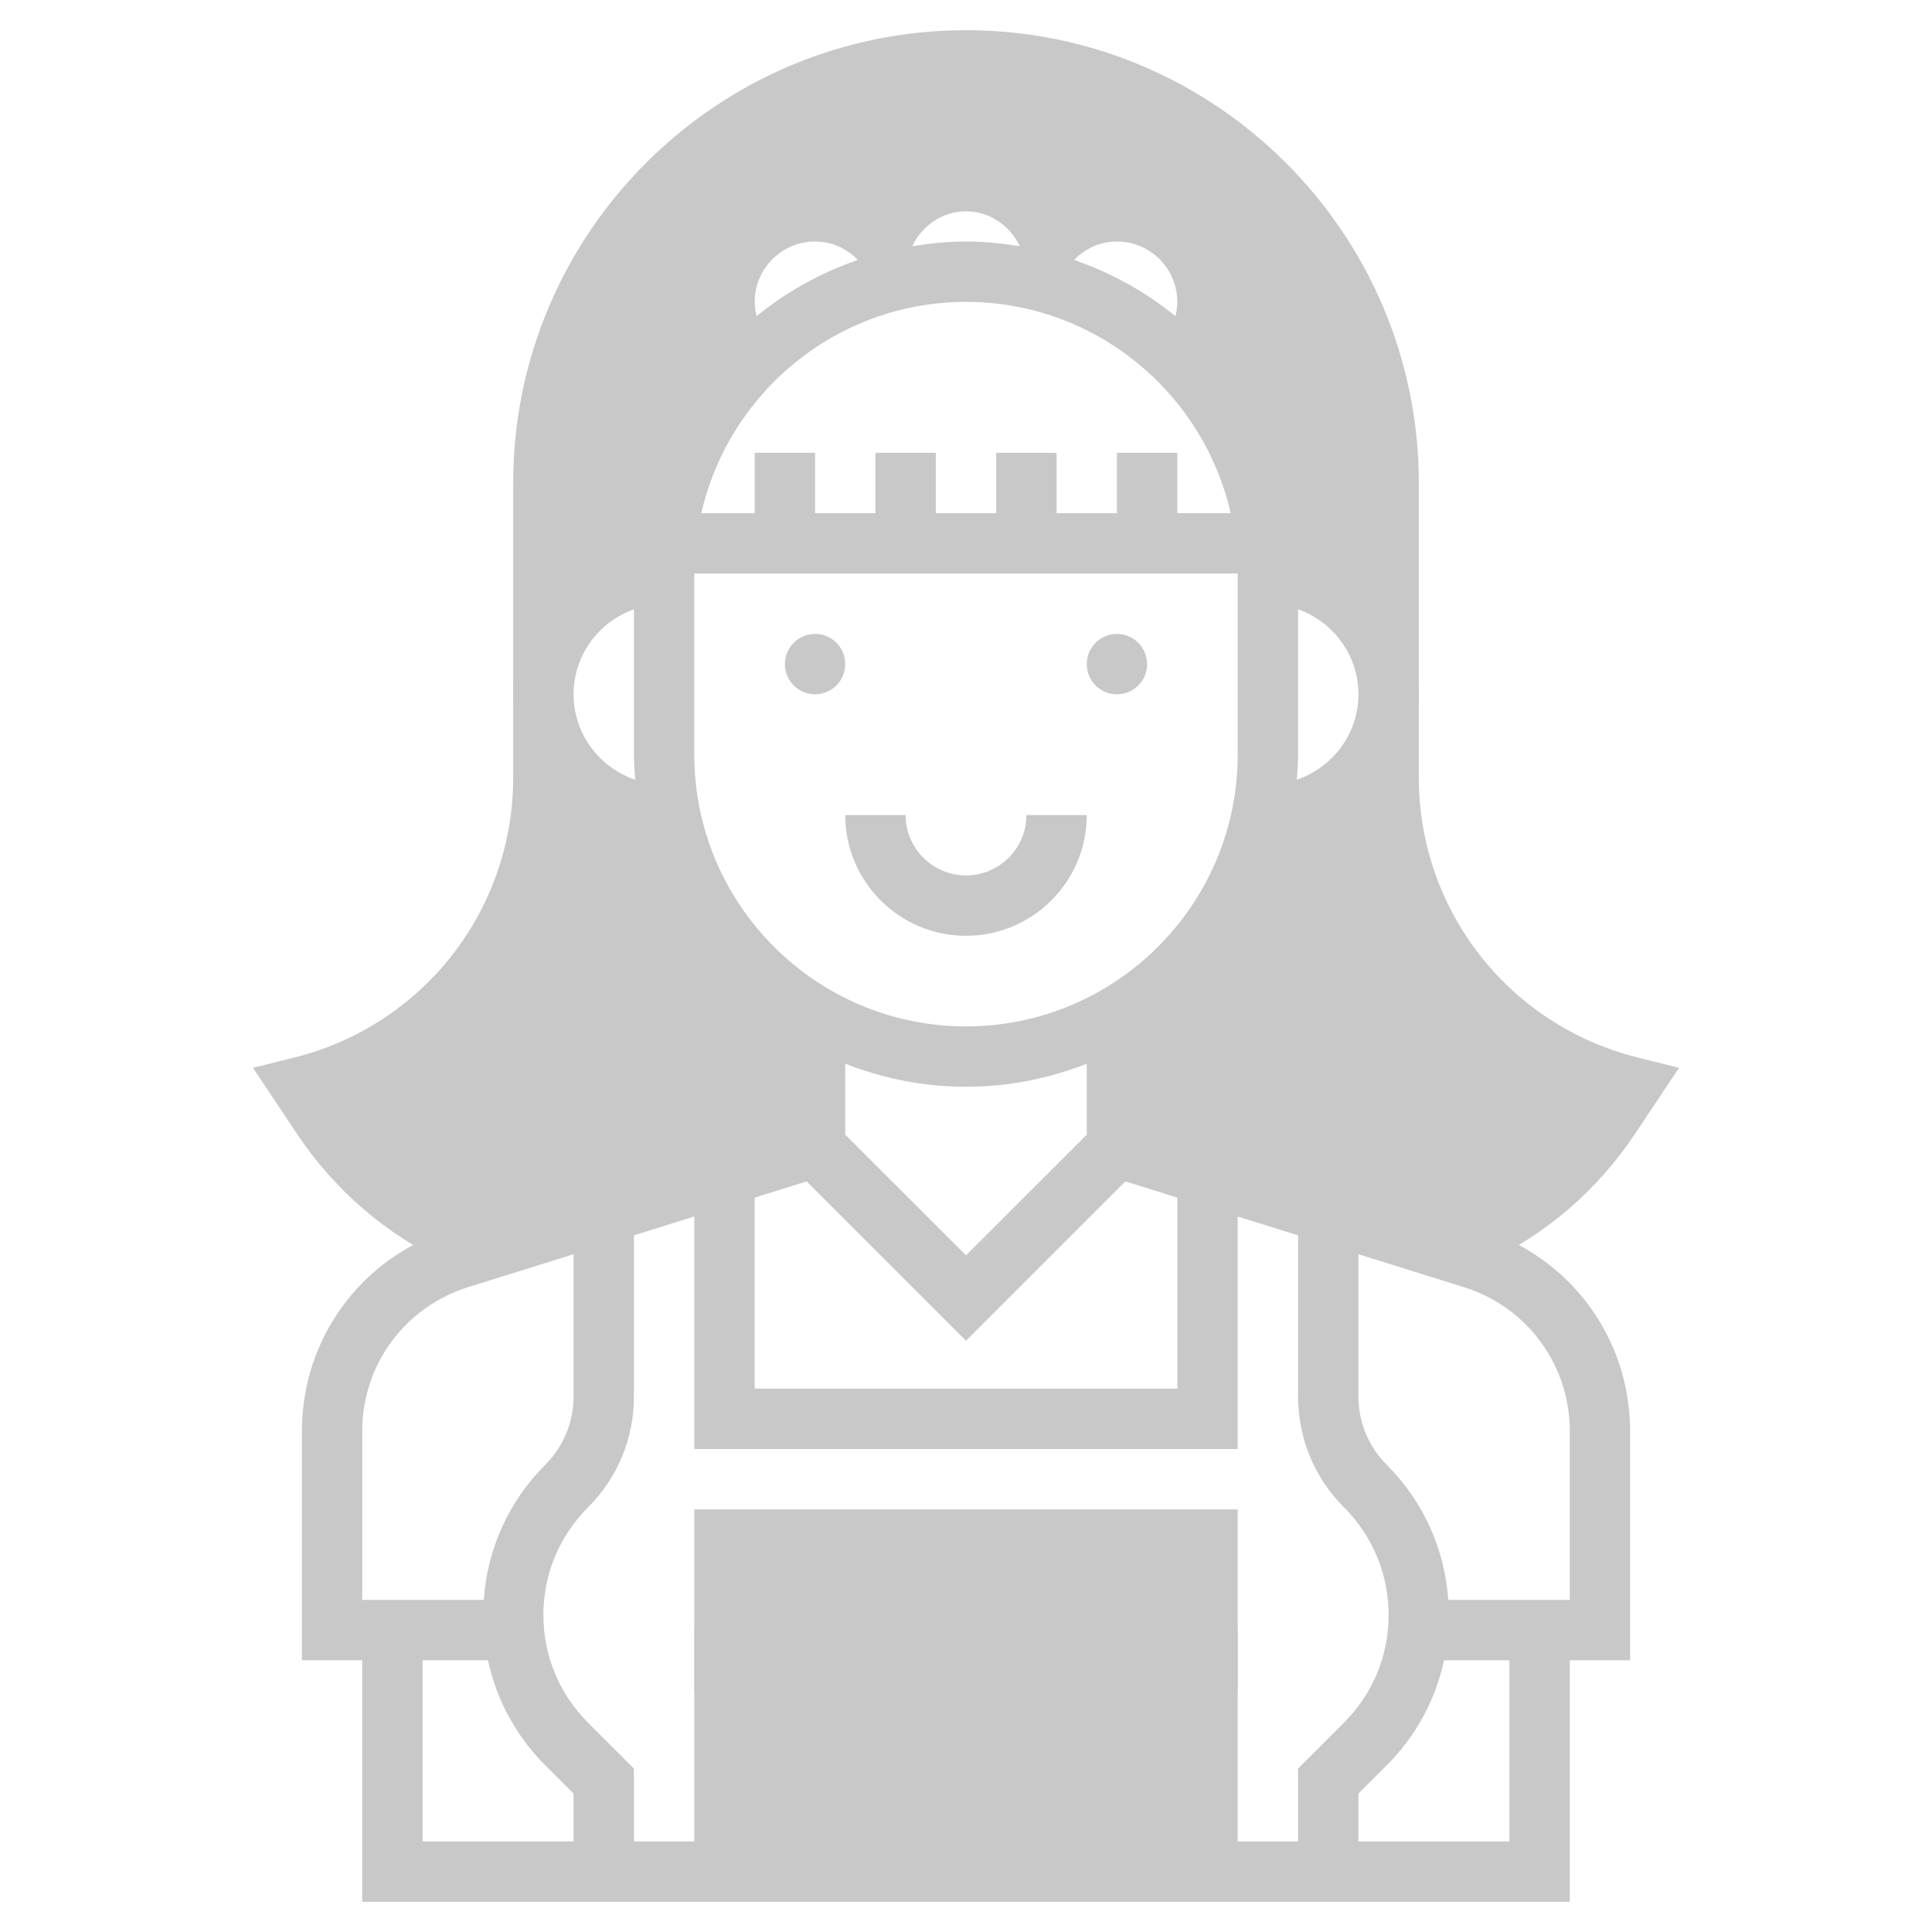
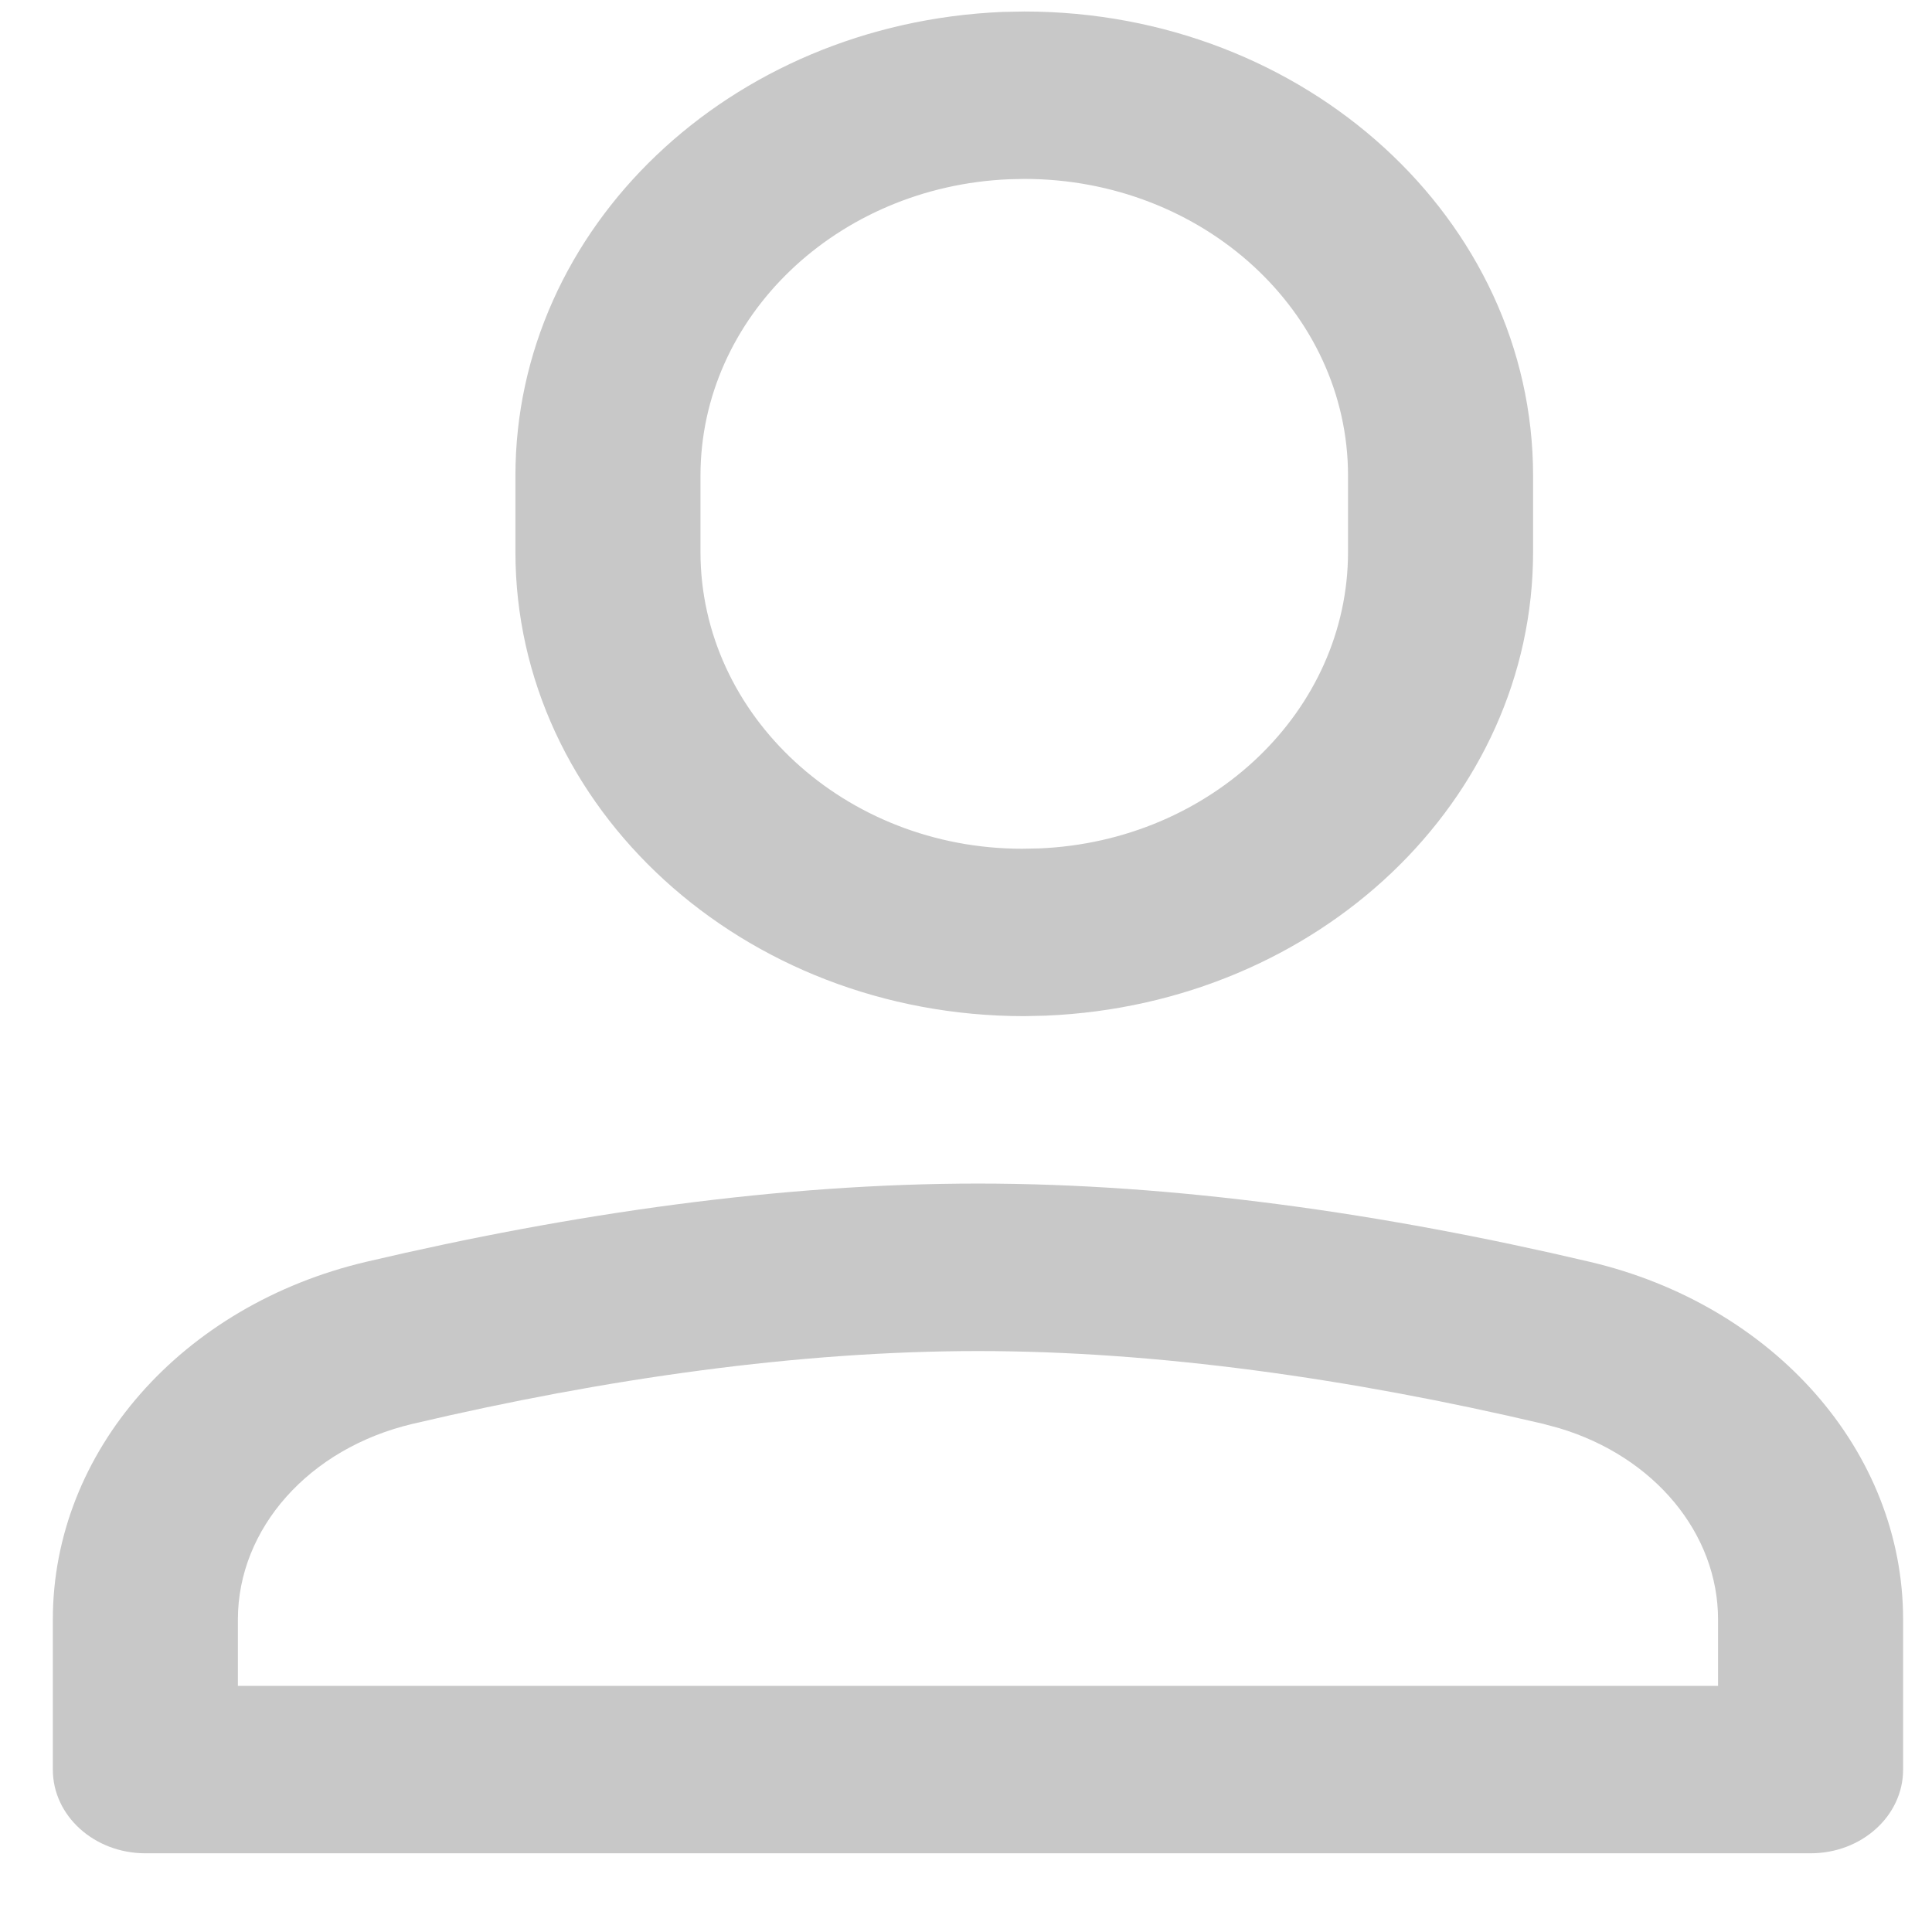
- <svg xmlns="http://www.w3.org/2000/svg" width="35" height="35" viewBox="0 0 35 35" fill="none">
-   <path d="M22.422 27.344H12.578V33.906H22.422V27.344Z" fill="#C8C8C8" />
-   <path d="M29.664 19.157C27.332 18.573 25.703 16.488 25.703 14.084V8.75C25.703 4.227 22.023 0.547 17.5 0.547C12.977 0.547 9.297 4.227 9.297 8.75V14.084C9.297 16.488 7.668 18.573 5.336 19.157L4.583 19.345L5.381 20.542C6.063 21.565 6.998 22.367 8.103 22.883C8.175 22.855 8.243 22.82 8.319 22.796L14.766 20.781V18.408C13.434 17.638 12.457 16.322 12.141 14.766H12.031C10.823 14.766 9.844 13.786 9.844 12.578C9.844 11.37 10.823 10.391 12.031 10.391C12.031 8.899 12.63 7.549 13.598 6.562H13.543C13.283 6.272 13.125 5.889 13.125 5.469C13.125 4.563 13.86 3.828 14.766 3.828C15.241 3.828 15.666 4.034 15.966 4.357C16.196 3.73 16.794 3.281 17.5 3.281C18.207 3.281 18.804 3.73 19.035 4.357C19.334 4.034 19.759 3.828 20.234 3.828C21.141 3.828 21.875 4.563 21.875 5.469C21.875 5.889 21.717 6.272 21.457 6.562H21.402C22.37 7.549 22.969 8.899 22.969 10.391C24.177 10.391 25.156 11.37 25.156 12.578C25.156 13.786 24.177 14.766 22.969 14.766H22.859C22.543 16.322 21.566 17.638 20.234 18.408V20.781L26.682 22.796C26.757 22.82 26.825 22.855 26.898 22.883C28.003 22.367 28.937 21.565 29.619 20.542L30.417 19.345L29.664 19.157Z" fill="#C8C8C8" />
-   <path d="M29.531 25.928C29.531 24.244 28.452 22.776 26.845 22.274L20.781 20.379V18.707C21.99 17.917 22.894 16.704 23.291 15.28C24.645 15.118 25.703 13.975 25.703 12.578C25.703 11.249 24.749 10.141 23.491 9.896C23.387 8.632 22.895 7.476 22.129 6.554C22.317 6.225 22.422 5.853 22.422 5.469C22.422 4.262 21.441 3.281 20.234 3.281C19.87 3.281 19.512 3.375 19.195 3.548C18.787 3.044 18.167 2.734 17.5 2.734C16.833 2.734 16.213 3.044 15.805 3.548C15.488 3.375 15.13 3.281 14.766 3.281C13.559 3.281 12.578 4.262 12.578 5.469C12.578 5.853 12.683 6.225 12.871 6.554C12.105 7.477 11.613 8.632 11.509 9.896C10.251 10.141 9.297 11.249 9.297 12.578C9.297 13.975 10.354 15.118 11.709 15.28C12.105 16.704 13.01 17.917 14.219 18.707V20.379L8.155 22.274C6.548 22.776 5.469 24.245 5.469 25.928V30.078H6.562V34.453H28.438V30.078H29.531V25.928ZM24.35 27.31C24.87 27.831 25.156 28.522 25.156 29.258C25.156 29.993 24.87 30.685 24.35 31.205L23.516 32.039V33.359H11.484V32.039L10.65 31.205C10.13 30.685 9.844 29.993 9.844 29.258C9.844 28.522 10.13 27.831 10.65 27.31C11.188 26.773 11.484 26.058 11.484 25.297V22.379L12.578 22.037V26.25H22.422V22.038L23.516 22.38V25.297C23.516 26.058 23.812 26.773 24.35 27.31ZM20.234 8.203V9.297H19.141V8.203H18.047V9.297H16.953V8.203H15.859V9.297H14.766V8.203H13.672V9.297H12.705C13.204 7.108 15.163 5.469 17.5 5.469C19.837 5.469 21.796 7.108 22.295 9.297H21.328V8.203H20.234ZM24.609 12.578C24.609 13.298 24.14 13.905 23.493 14.125C23.504 13.975 23.516 13.825 23.516 13.672V11.038C24.151 11.264 24.609 11.866 24.609 12.578ZM21.328 5.469C21.328 5.557 21.314 5.643 21.293 5.727C20.752 5.286 20.131 4.942 19.458 4.709C19.667 4.495 19.941 4.375 20.234 4.375C20.838 4.375 21.328 4.866 21.328 5.469ZM17.5 3.828C17.92 3.828 18.295 4.082 18.474 4.461C18.156 4.409 17.832 4.375 17.5 4.375C17.168 4.375 16.844 4.409 16.526 4.461C16.705 4.082 17.08 3.828 17.5 3.828ZM14.766 4.375C15.059 4.375 15.333 4.495 15.542 4.709C14.868 4.941 14.248 5.286 13.706 5.727C13.686 5.643 13.672 5.557 13.672 5.469C13.672 4.866 14.162 4.375 14.766 4.375ZM10.391 12.578C10.391 11.866 10.85 11.264 11.484 11.038V13.672C11.484 13.825 11.496 13.975 11.507 14.125C10.86 13.905 10.391 13.298 10.391 12.578ZM12.578 13.672V10.391H22.422V13.672C22.422 16.386 20.214 18.594 17.5 18.594C14.786 18.594 12.578 16.386 12.578 13.672ZM17.5 19.688C18.272 19.688 19.008 19.536 19.688 19.27V20.555L17.5 22.742L15.312 20.555V19.27C15.992 19.536 16.728 19.688 17.5 19.688ZM14.613 21.402L17.5 24.289L20.387 21.402L21.328 21.696V25.156H13.672V21.696L14.613 21.402ZM6.562 25.928C6.562 24.725 7.334 23.676 8.481 23.318L10.391 22.721V25.297C10.391 25.765 10.208 26.206 9.877 26.537C9.215 27.199 8.828 28.06 8.764 28.984H6.562V25.928ZM7.656 30.078H8.84C8.994 30.792 9.348 31.449 9.877 31.979L10.391 32.492V33.359H7.656V30.078ZM27.344 33.359H24.609V32.492L25.123 31.979C25.652 31.45 26.006 30.793 26.16 30.078H27.344V33.359ZM28.438 28.984H26.237C26.172 28.06 25.785 27.199 25.123 26.537C24.792 26.206 24.609 25.765 24.609 25.297V22.721L26.519 23.318C27.666 23.676 28.438 24.725 28.438 25.928V28.984Z" fill="#C8C8C8" />
-   <path d="M20.234 12.578C20.536 12.578 20.781 12.333 20.781 12.031C20.781 11.729 20.536 11.484 20.234 11.484C19.932 11.484 19.688 11.729 19.688 12.031C19.688 12.333 19.932 12.578 20.234 12.578Z" fill="#C8C8C8" />
-   <path d="M14.766 12.578C15.068 12.578 15.312 12.333 15.312 12.031C15.312 11.729 15.068 11.484 14.766 11.484C14.464 11.484 14.219 11.729 14.219 12.031C14.219 12.333 14.464 12.578 14.766 12.578Z" fill="#C8C8C8" />
-   <path d="M19.688 14.766H18.594C18.594 15.369 18.103 15.859 17.5 15.859C16.897 15.859 16.406 15.369 16.406 14.766H15.312C15.312 15.972 16.294 16.953 17.5 16.953C18.706 16.953 19.688 15.972 19.688 14.766Z" fill="#C8C8C8" />
-   <path d="M19.141 29.531H12.578V30.625H19.141V29.531Z" fill="#C8C8C8" />
-   <path d="M22.422 29.531H20.234V30.625H22.422V29.531Z" fill="#C8C8C8" />
+ <svg xmlns="http://www.w3.org/2000/svg" width="23" height="23" viewBox="0 0 23 23" fill="none">
+   <path fill-rule="evenodd" clip-rule="evenodd" d="M12.193 0.137L11.934 0.142C8.682 0.28 6.136 2.711 6.136 5.664V6.57C6.136 9.62 8.846 12.097 12.193 12.097L12.452 12.091C15.704 11.954 18.251 9.523 18.251 6.57V5.664C18.251 2.614 15.541 0.137 12.193 0.137ZM12.012 2.134L12.193 2.13C14.319 2.13 16.048 3.71 16.048 5.664V6.57C16.048 8.461 14.423 10.013 12.375 10.1L12.168 10.104C10.067 10.104 8.339 8.523 8.339 6.57V5.664C8.339 3.772 9.964 2.221 12.012 2.134ZM11.643 14.09C9.305 14.09 6.824 14.442 4.362 15.021C2.165 15.537 0.629 17.279 0.629 19.28V21.067C0.629 21.617 1.122 22.063 1.731 22.063H21.555C22.163 22.063 22.656 21.617 22.656 21.067V19.28C22.656 17.279 21.121 15.537 18.923 15.021C16.462 14.442 13.981 14.09 11.643 14.09ZM11.643 16.084C13.769 16.084 16.074 16.41 18.369 16.95L18.562 17.002C19.696 17.342 20.453 18.256 20.453 19.28V20.07H2.832V19.28C2.832 18.199 3.676 17.241 4.915 16.95C7.211 16.41 9.516 16.084 11.643 16.084Z" fill="#C8C8C8" />
</svg>
